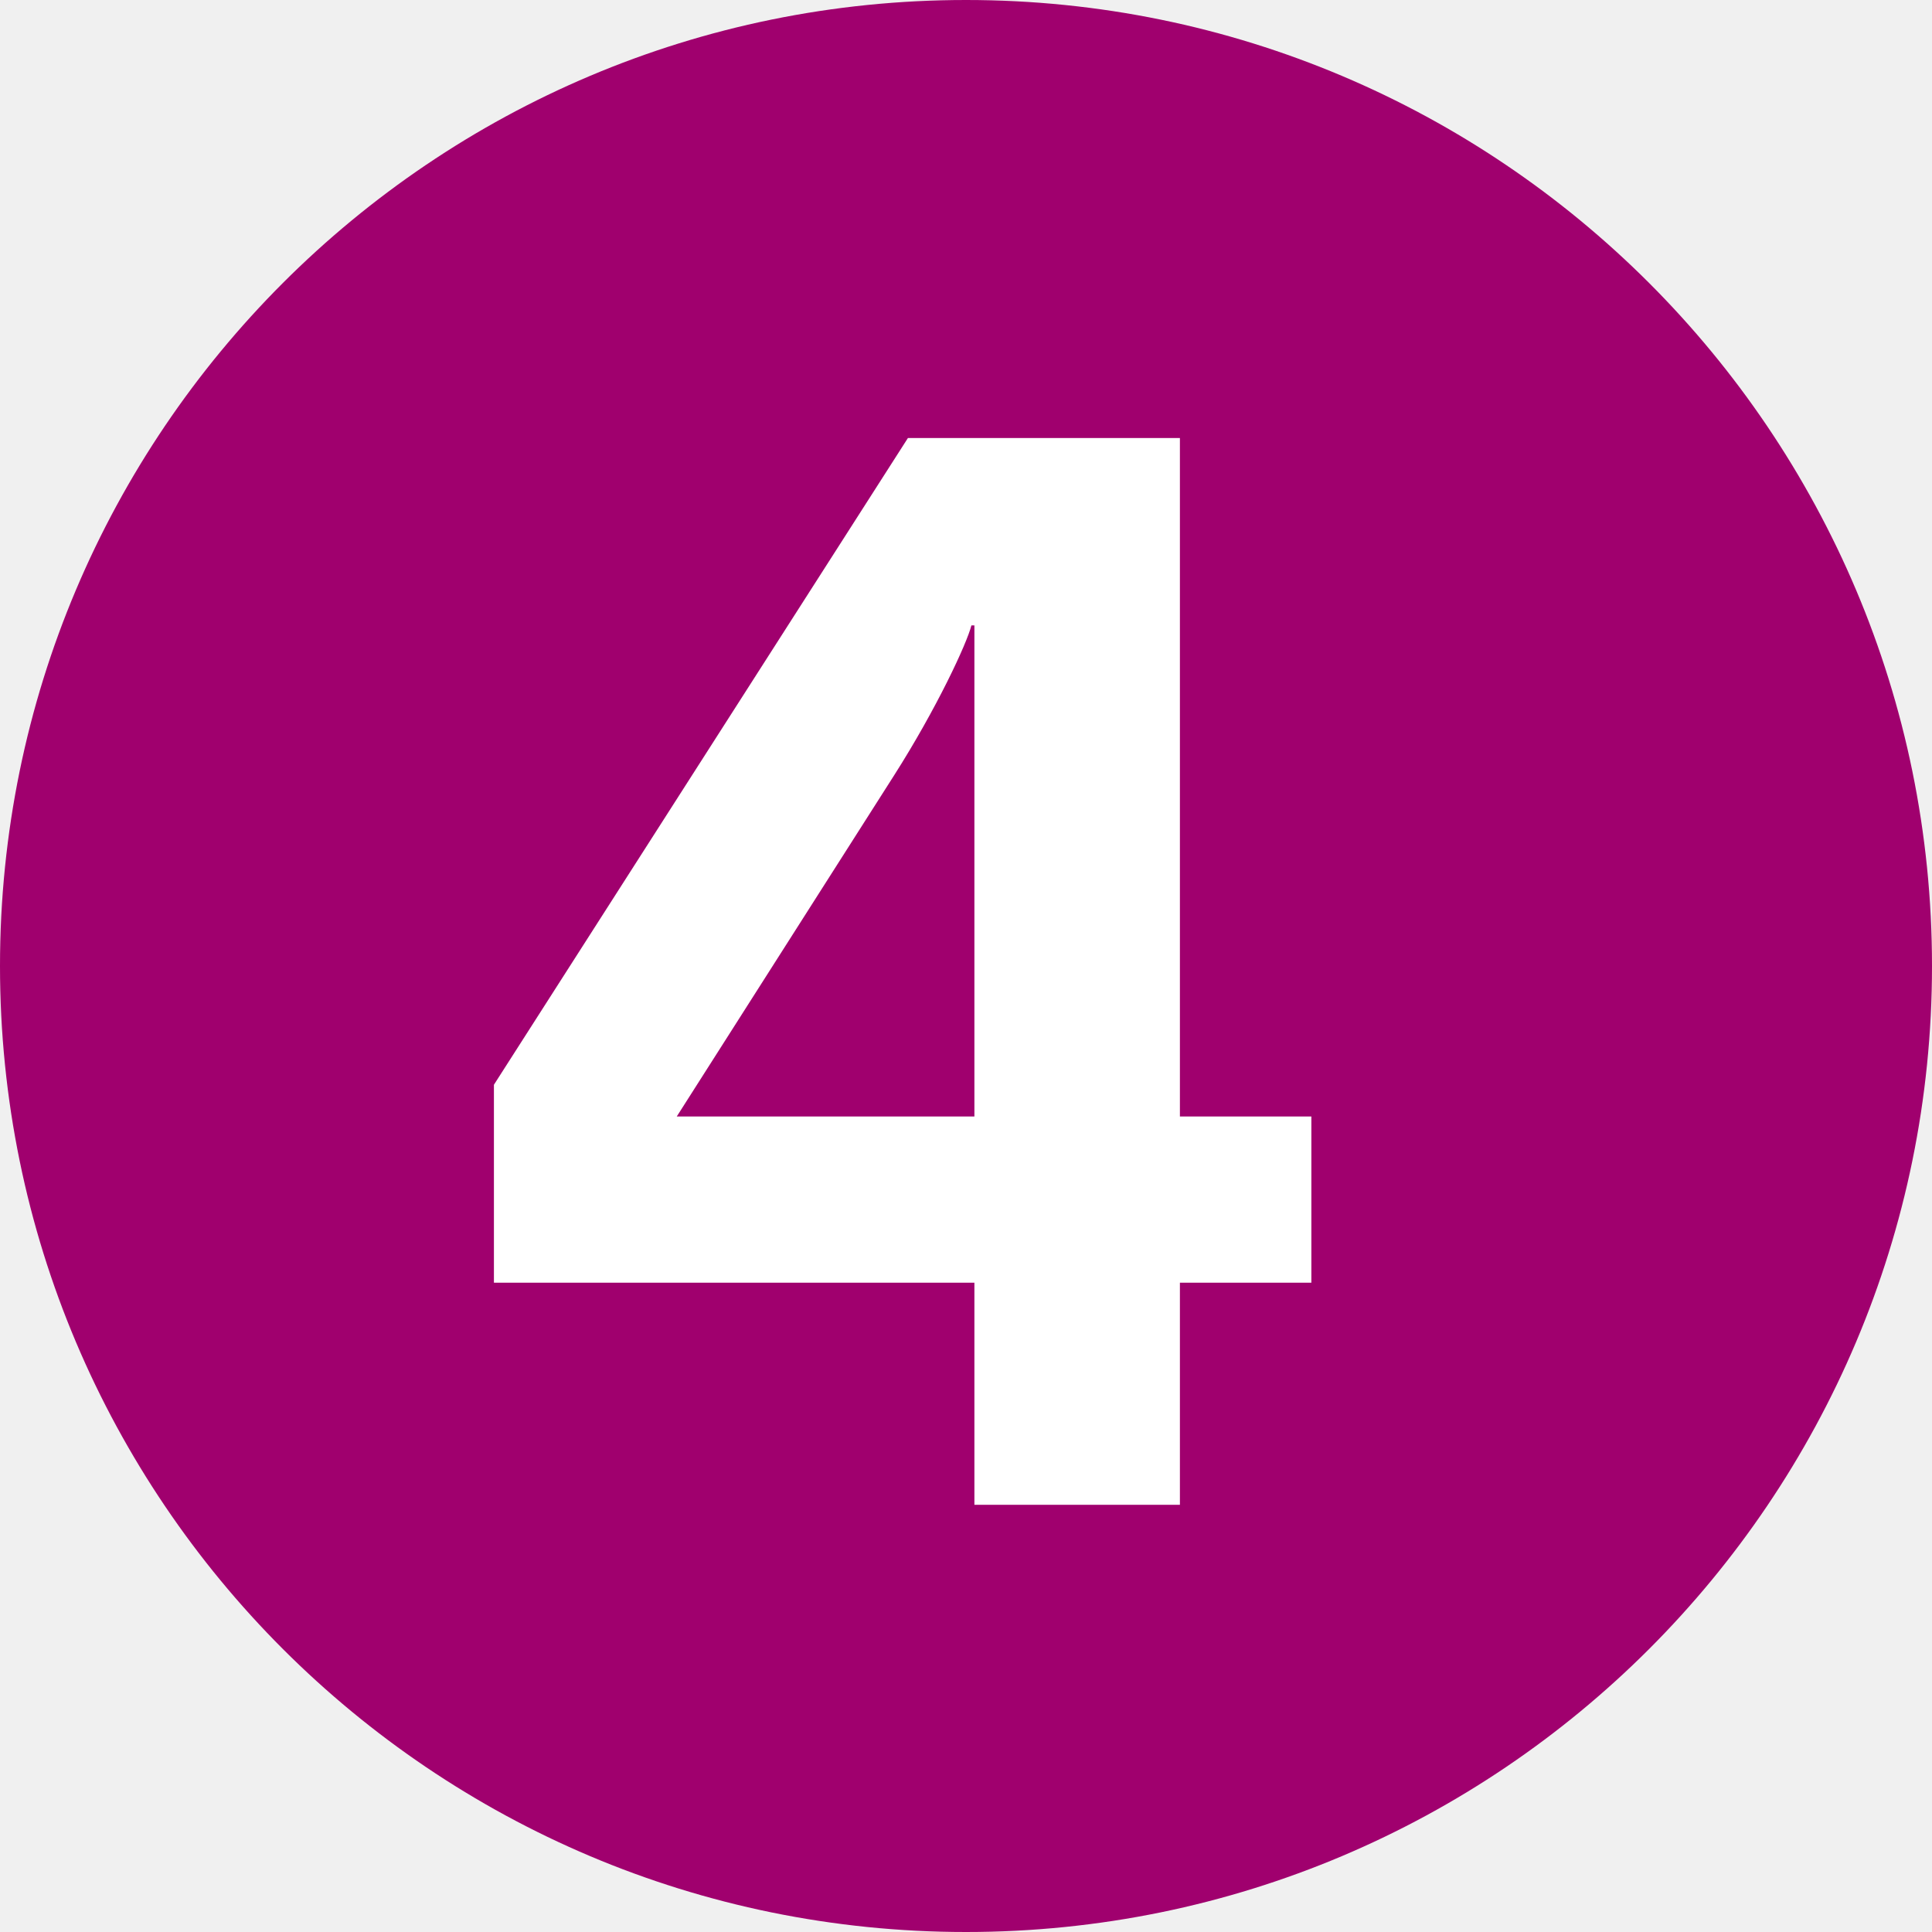
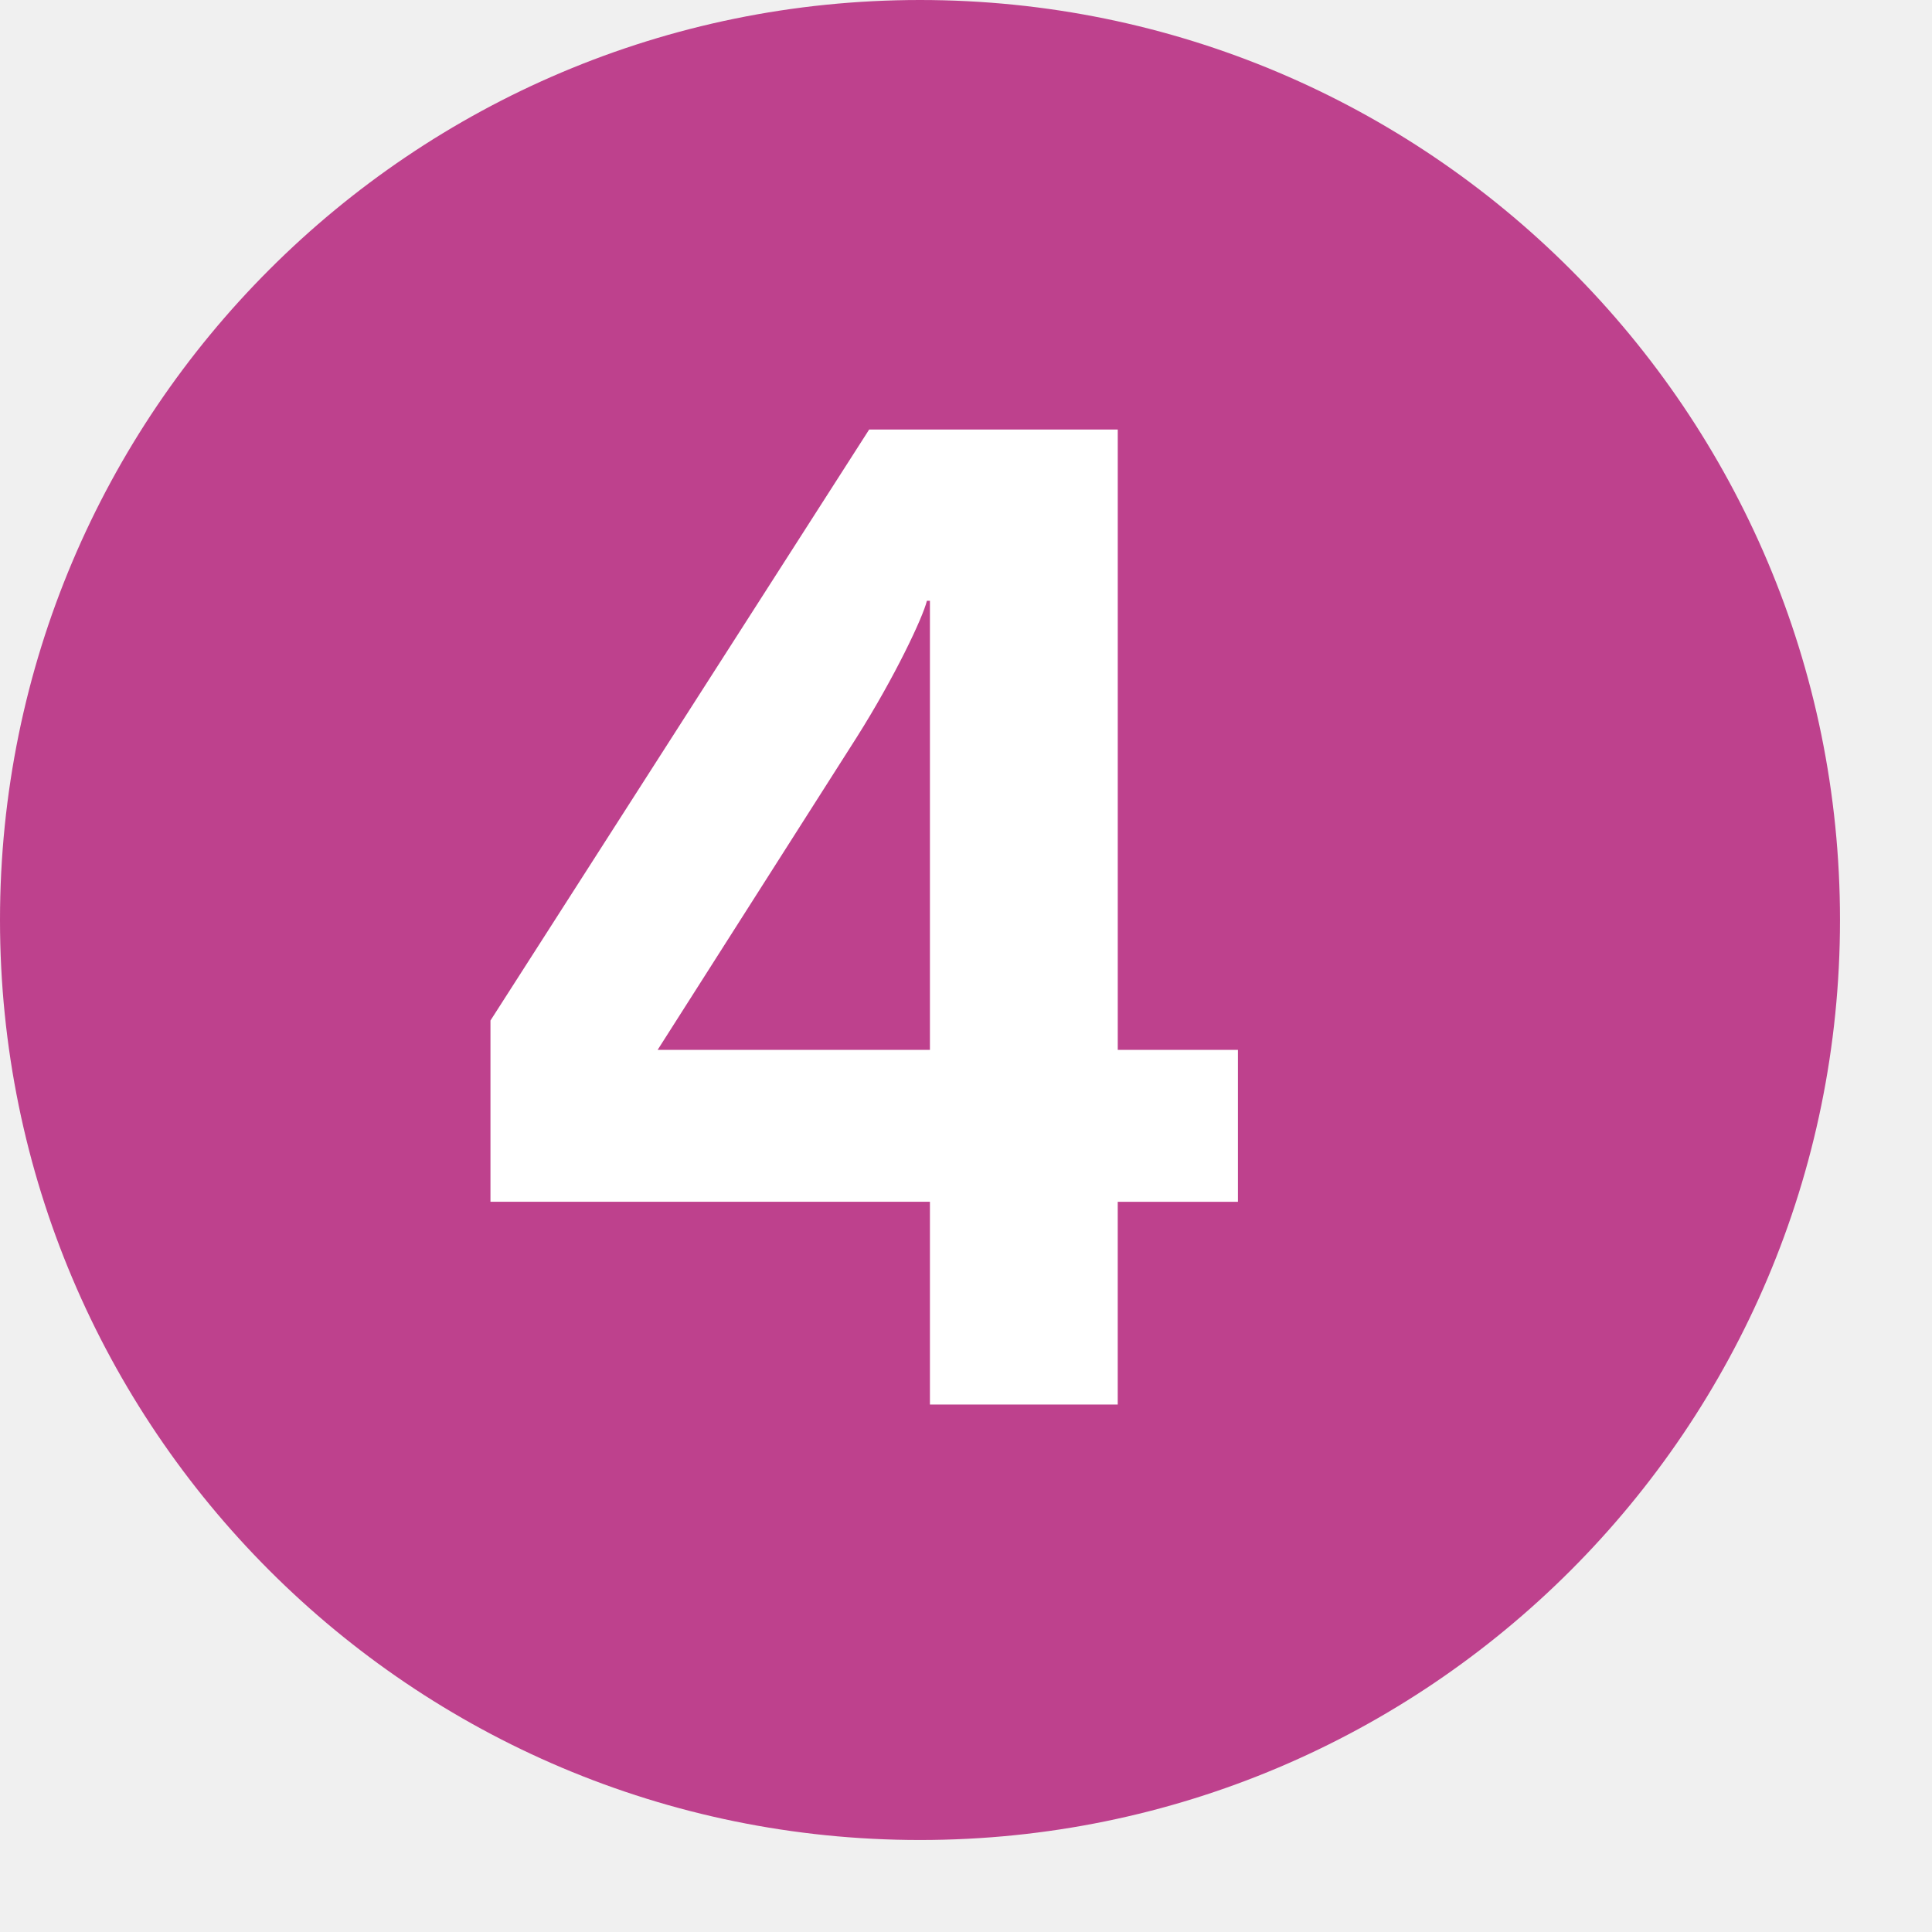
- <svg xmlns="http://www.w3.org/2000/svg" version="1.1" id="Premier_plan" x="0px" y="0px" width="92px" height="92px" viewBox="0 0 92 92" style="enable-background:new 0 0 92 92;" xml:space="preserve">
-   <g>
-     <g>
-       <circle style="fill-rule:evenodd;clip-rule:evenodd;fill:#A0006E;" cx="46" cy="46" r="46" />
-       <path style="fill-rule:evenodd;clip-rule:evenodd;fill:#FFFFFF;" d="M62.446,61.081v-7.914h-6.26V20.859H43.234L23.52,51.655    v9.426H46.4v10.577h9.786V61.081H62.446z M46.4,53.167H32.226l10.361-16.262c2.015-3.166,3.454-6.26,3.67-7.123H46.4V53.167z" />
-     </g>
-   </g>
+ <svg xmlns="http://www.w3.org/2000/svg" width="1000" height="1000" viewBox="0 0 1050 1050">
+   <circle fill="#BE418D" cx="500" cy="500" r="500" />
+   <path fill="#fff" d="M672.79 653.15v-82.556h-65.314v-337.16h-135.1l-205.82 321.2v98.502h238.839v110.21h102.07V653.147h65.32m-167.389-82.56h-147.99l108.121-169.76c20.926-33.113 36.071-65.387 38.227-74.314h1.641v244.07l.001.004z" />
</svg>
